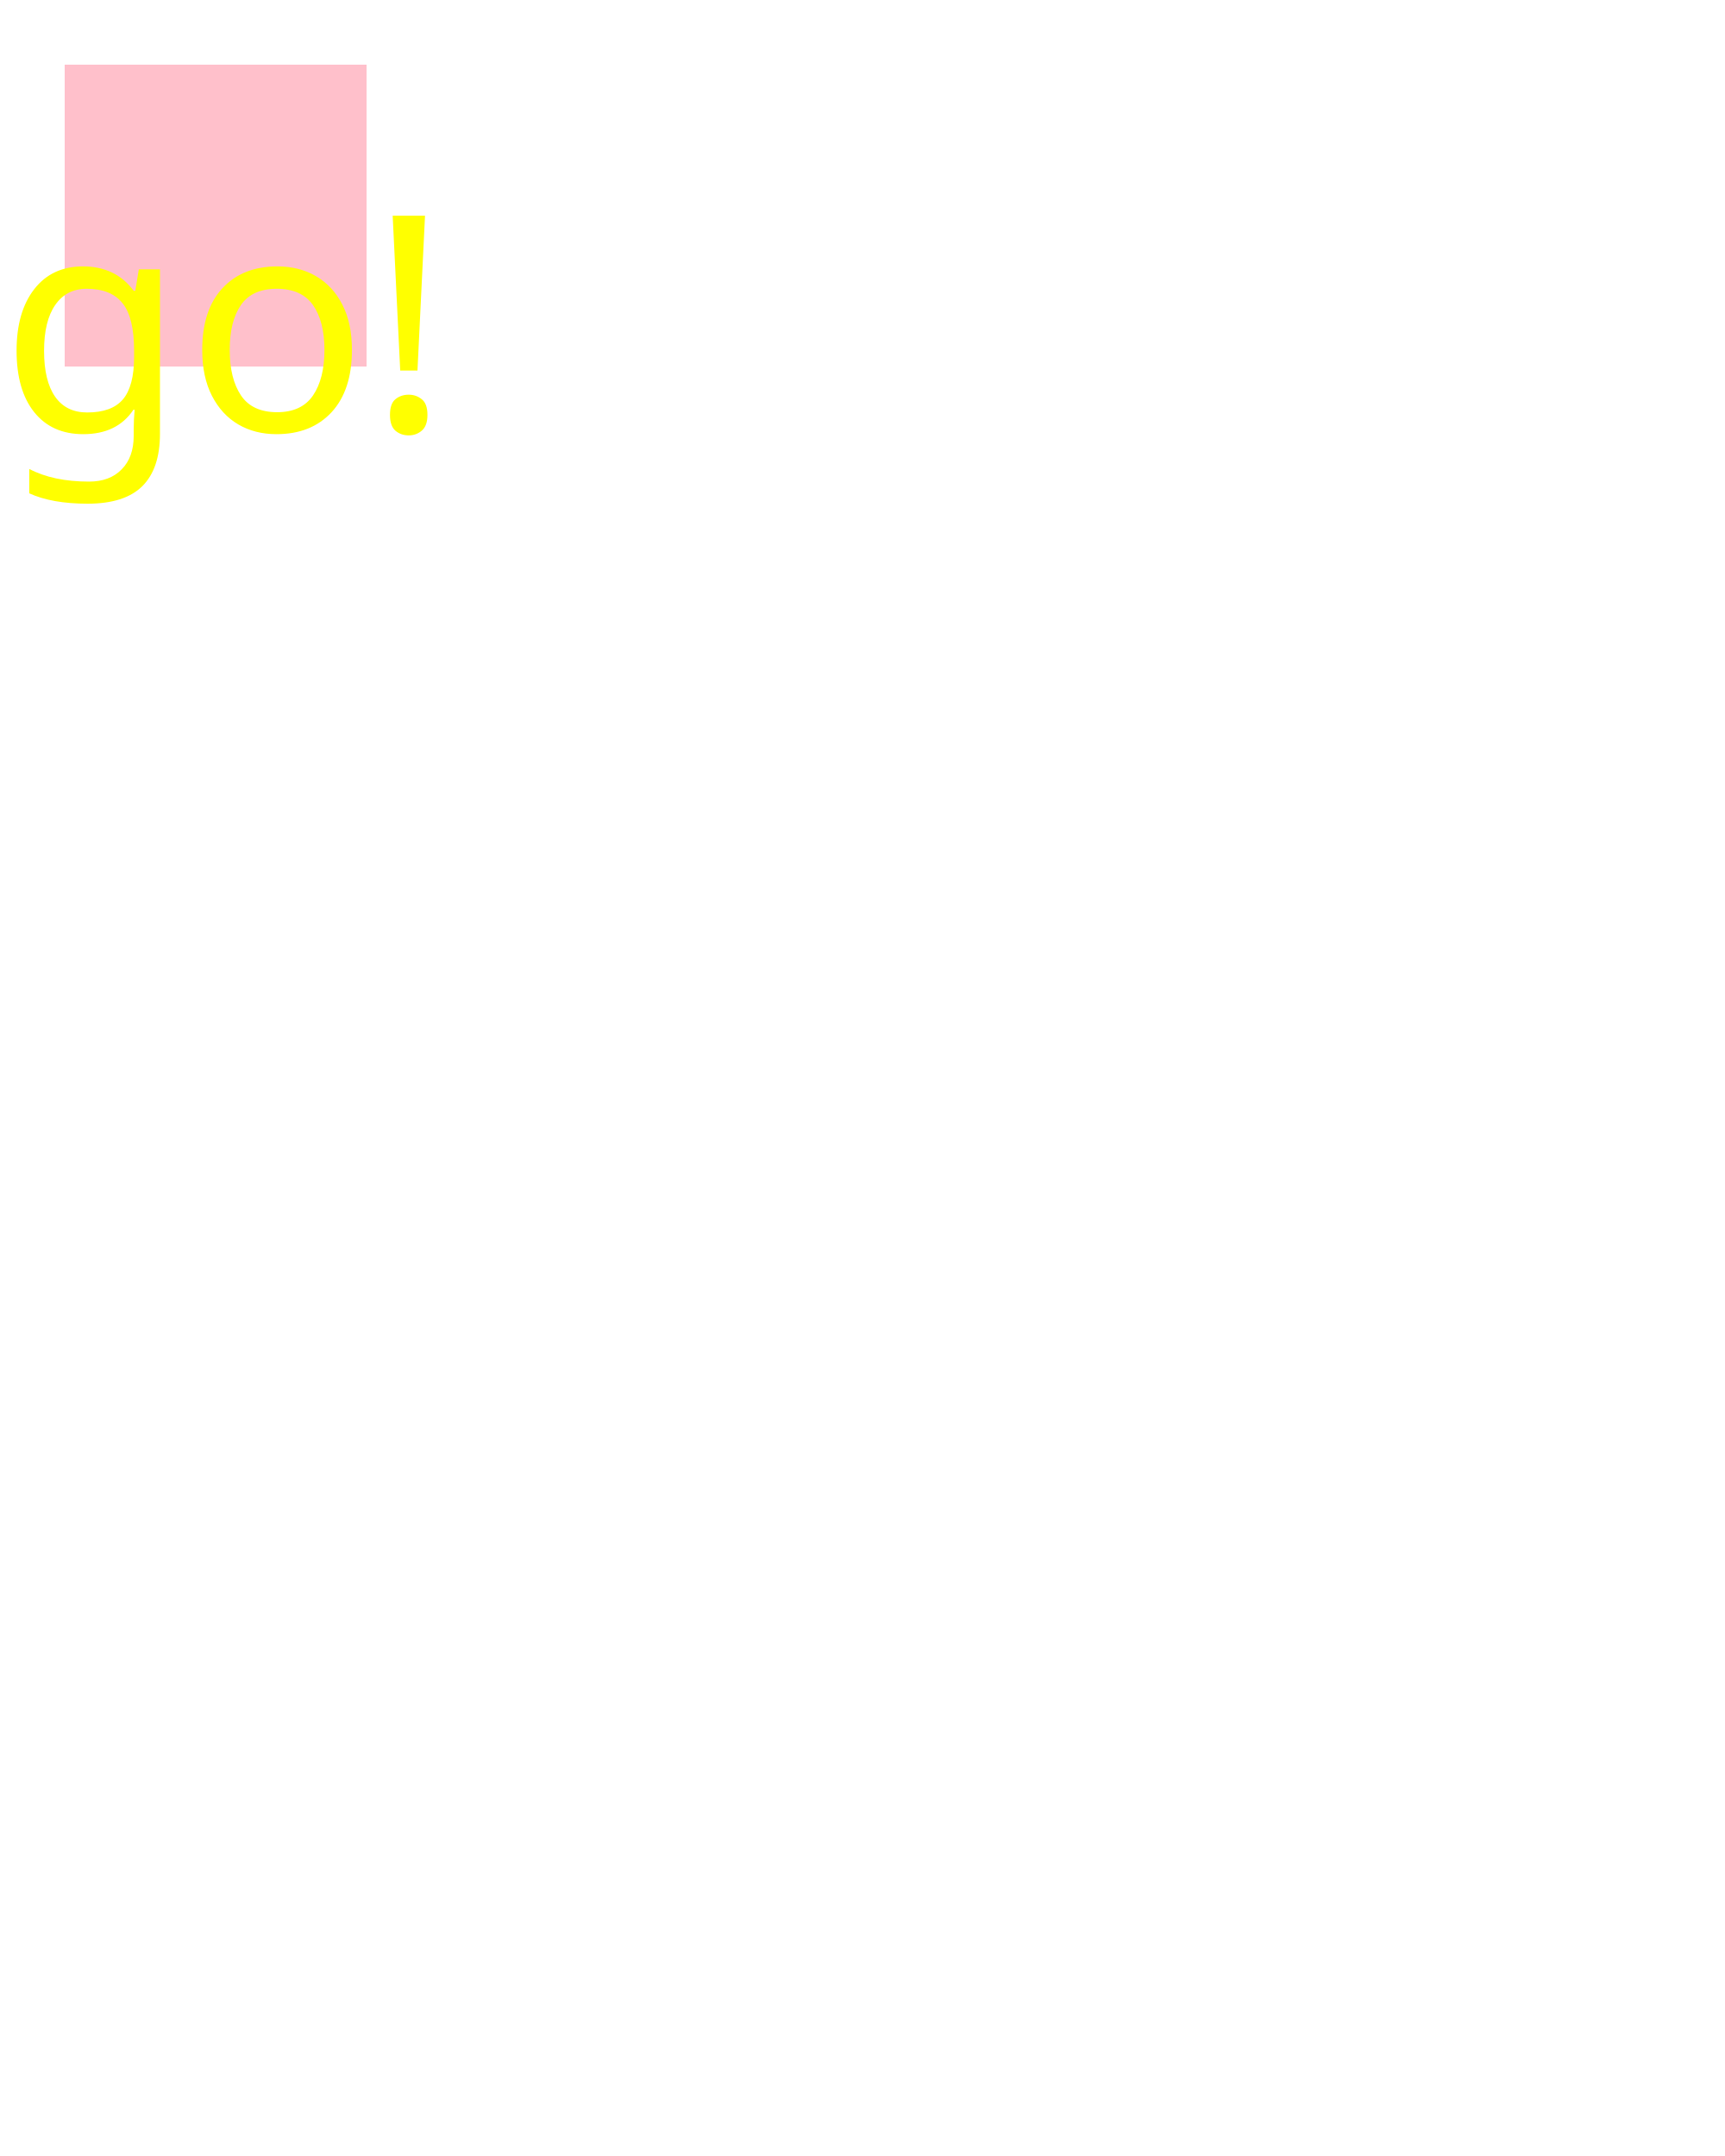
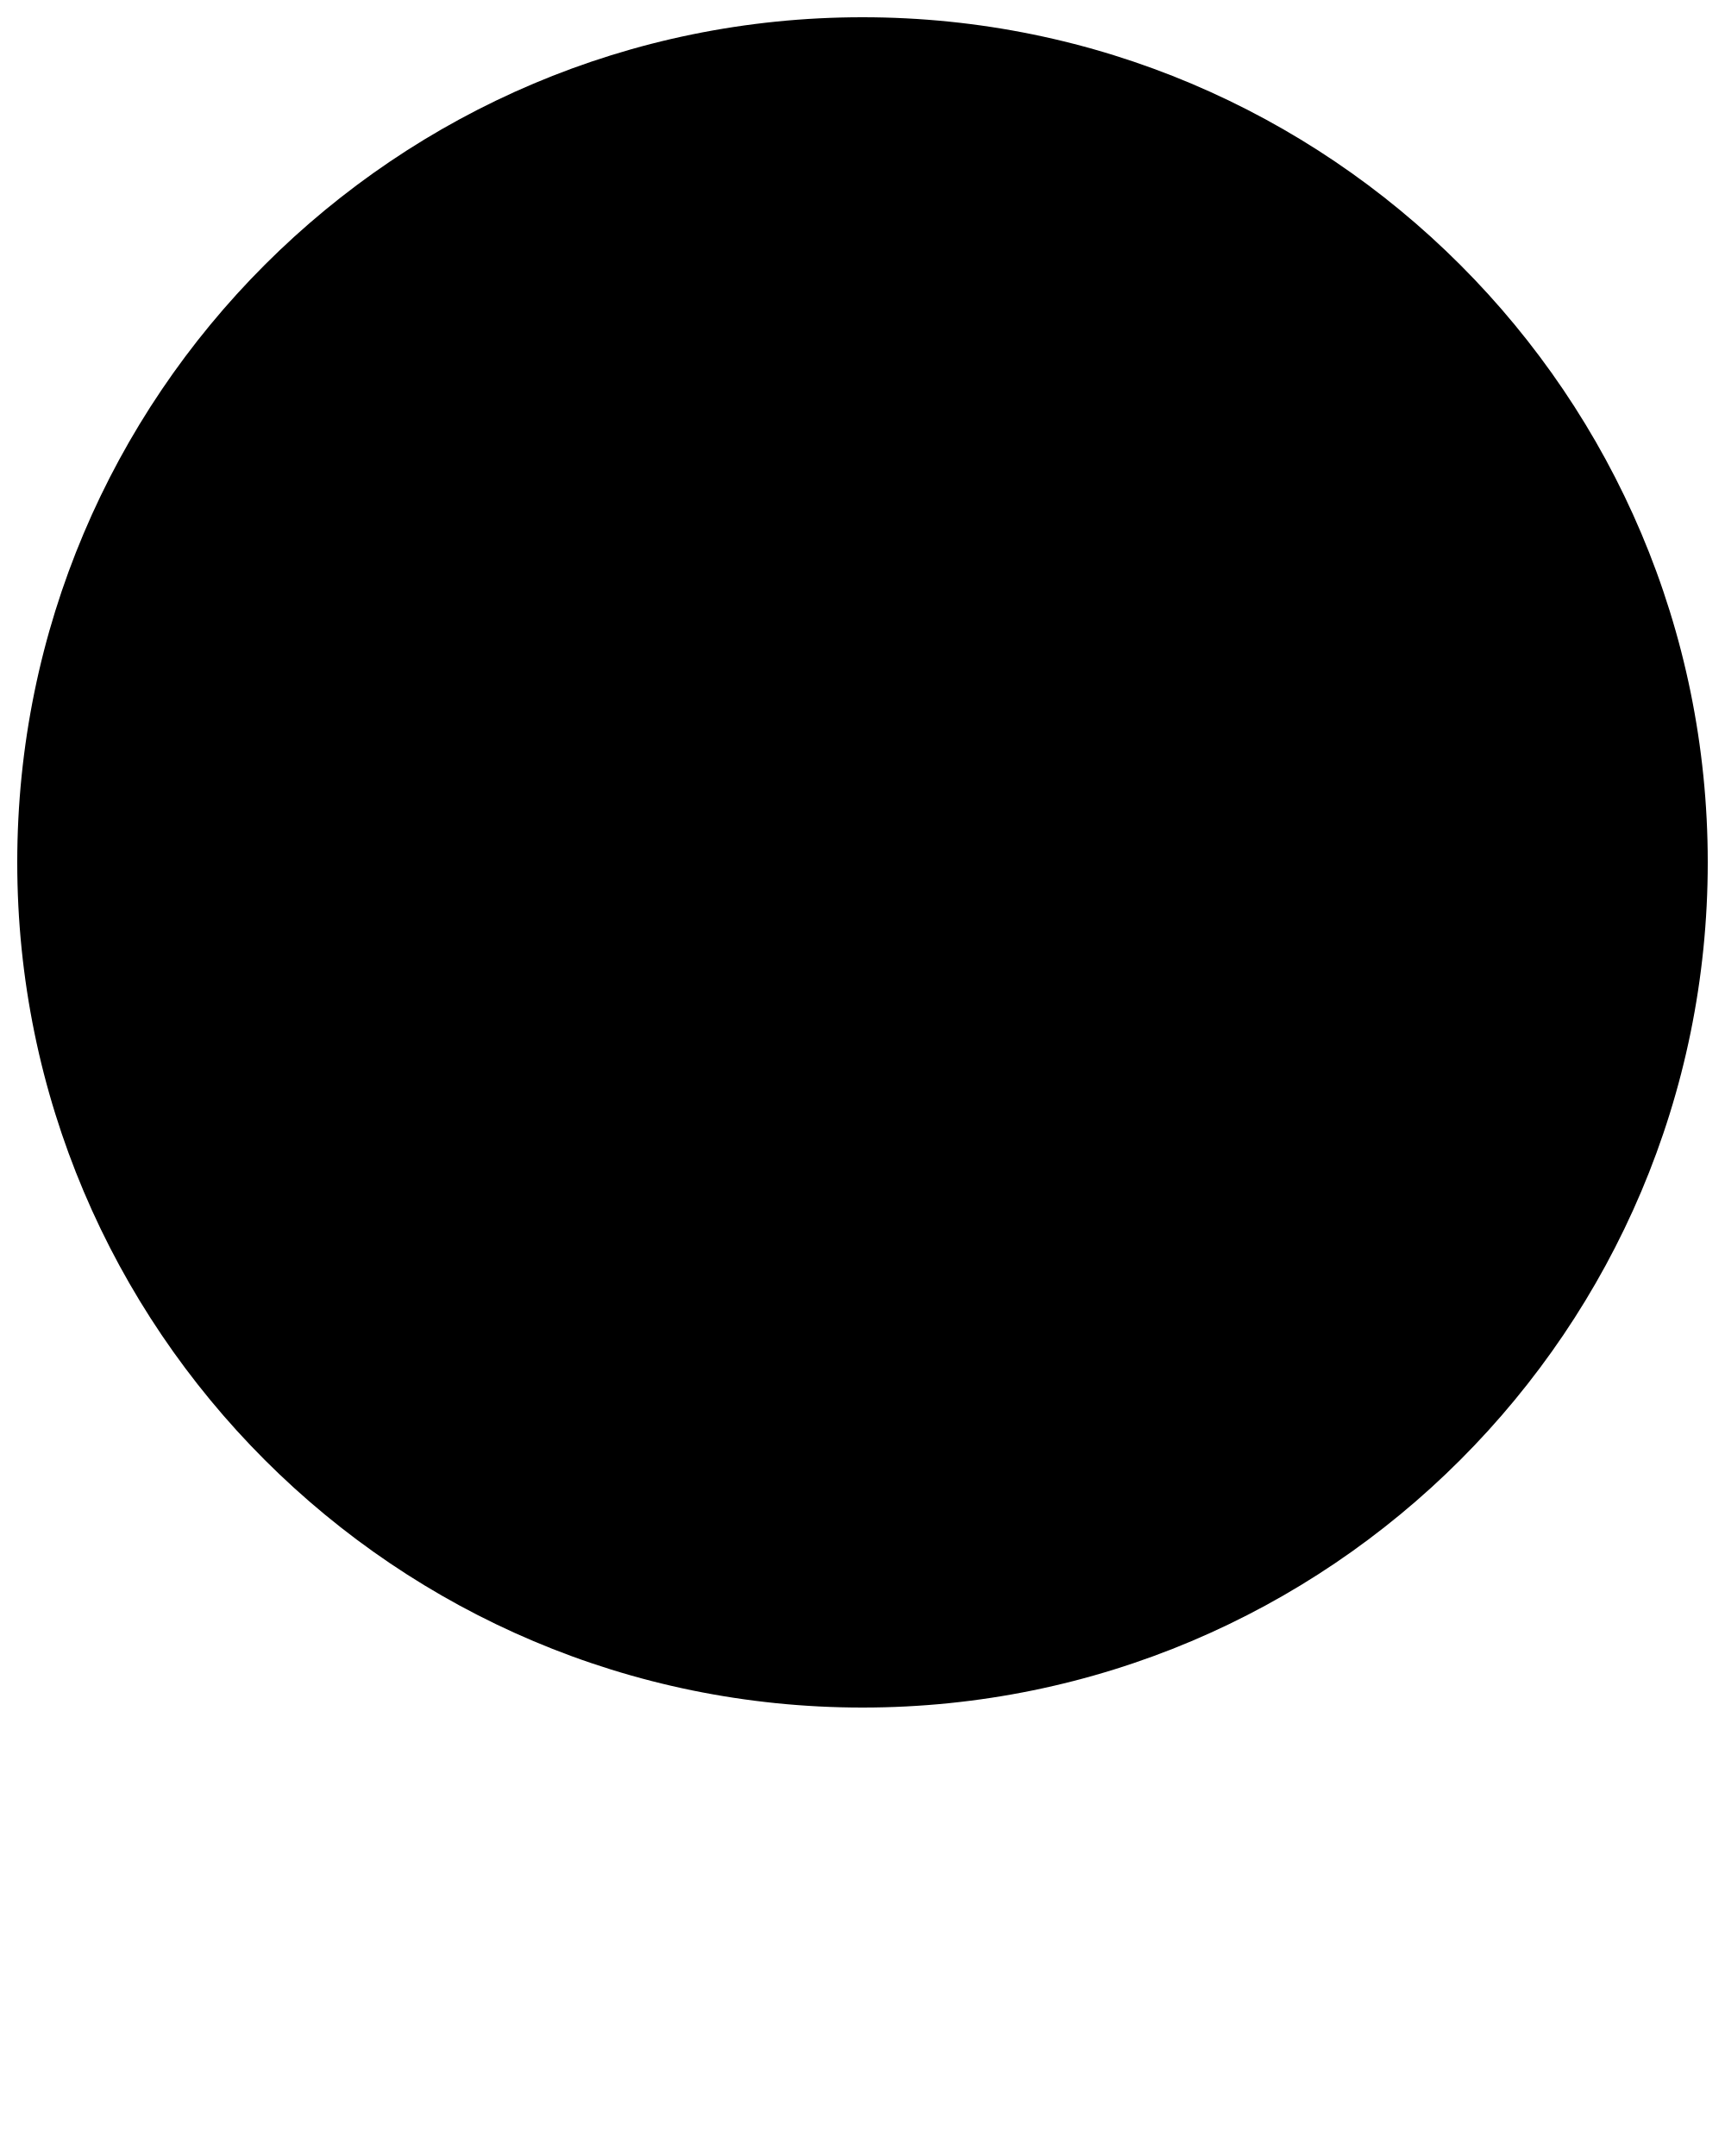
<svg xmlns="http://www.w3.org/2000/svg" width="200" height="250" version="1.1">
  <g>
-     <rect x="10" y="10" width="30" height="30" stroke="pink" fill="pink" stroke-width="5" />
-     <text x="0" y="50" font-family="Verdana" font-size="35" fill="yellow">go!</text>
+     <circle cx="100" cy="100" r="98" stroke="m" fill="m" stroke-width="5" />
+     <text x="0" y="50" font-family="Verdana" font-size="35" fill="" />
  </g>
</svg>
